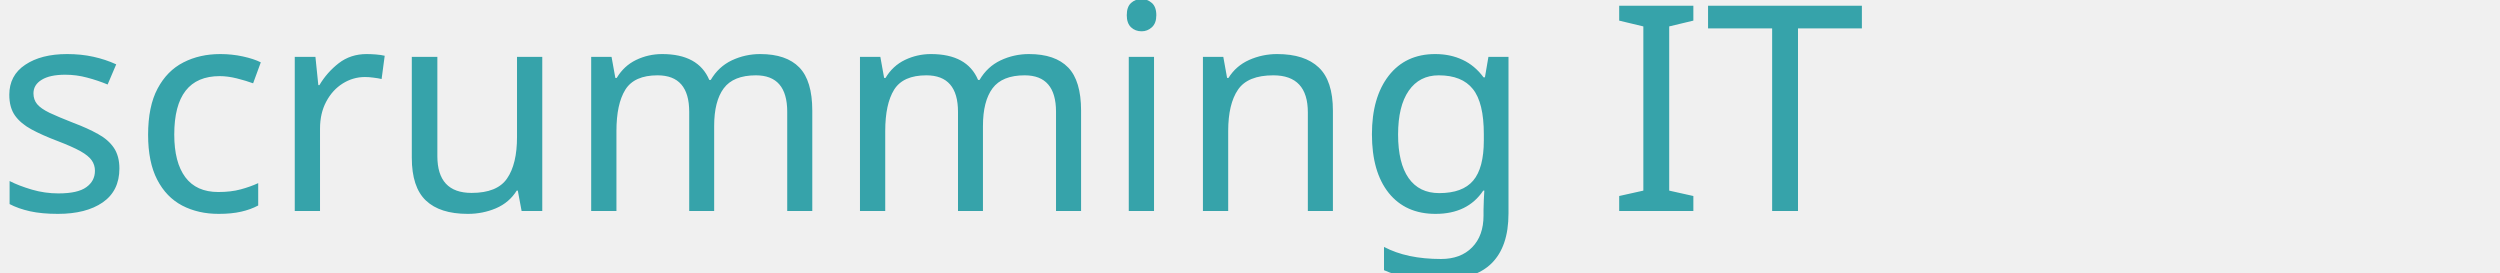
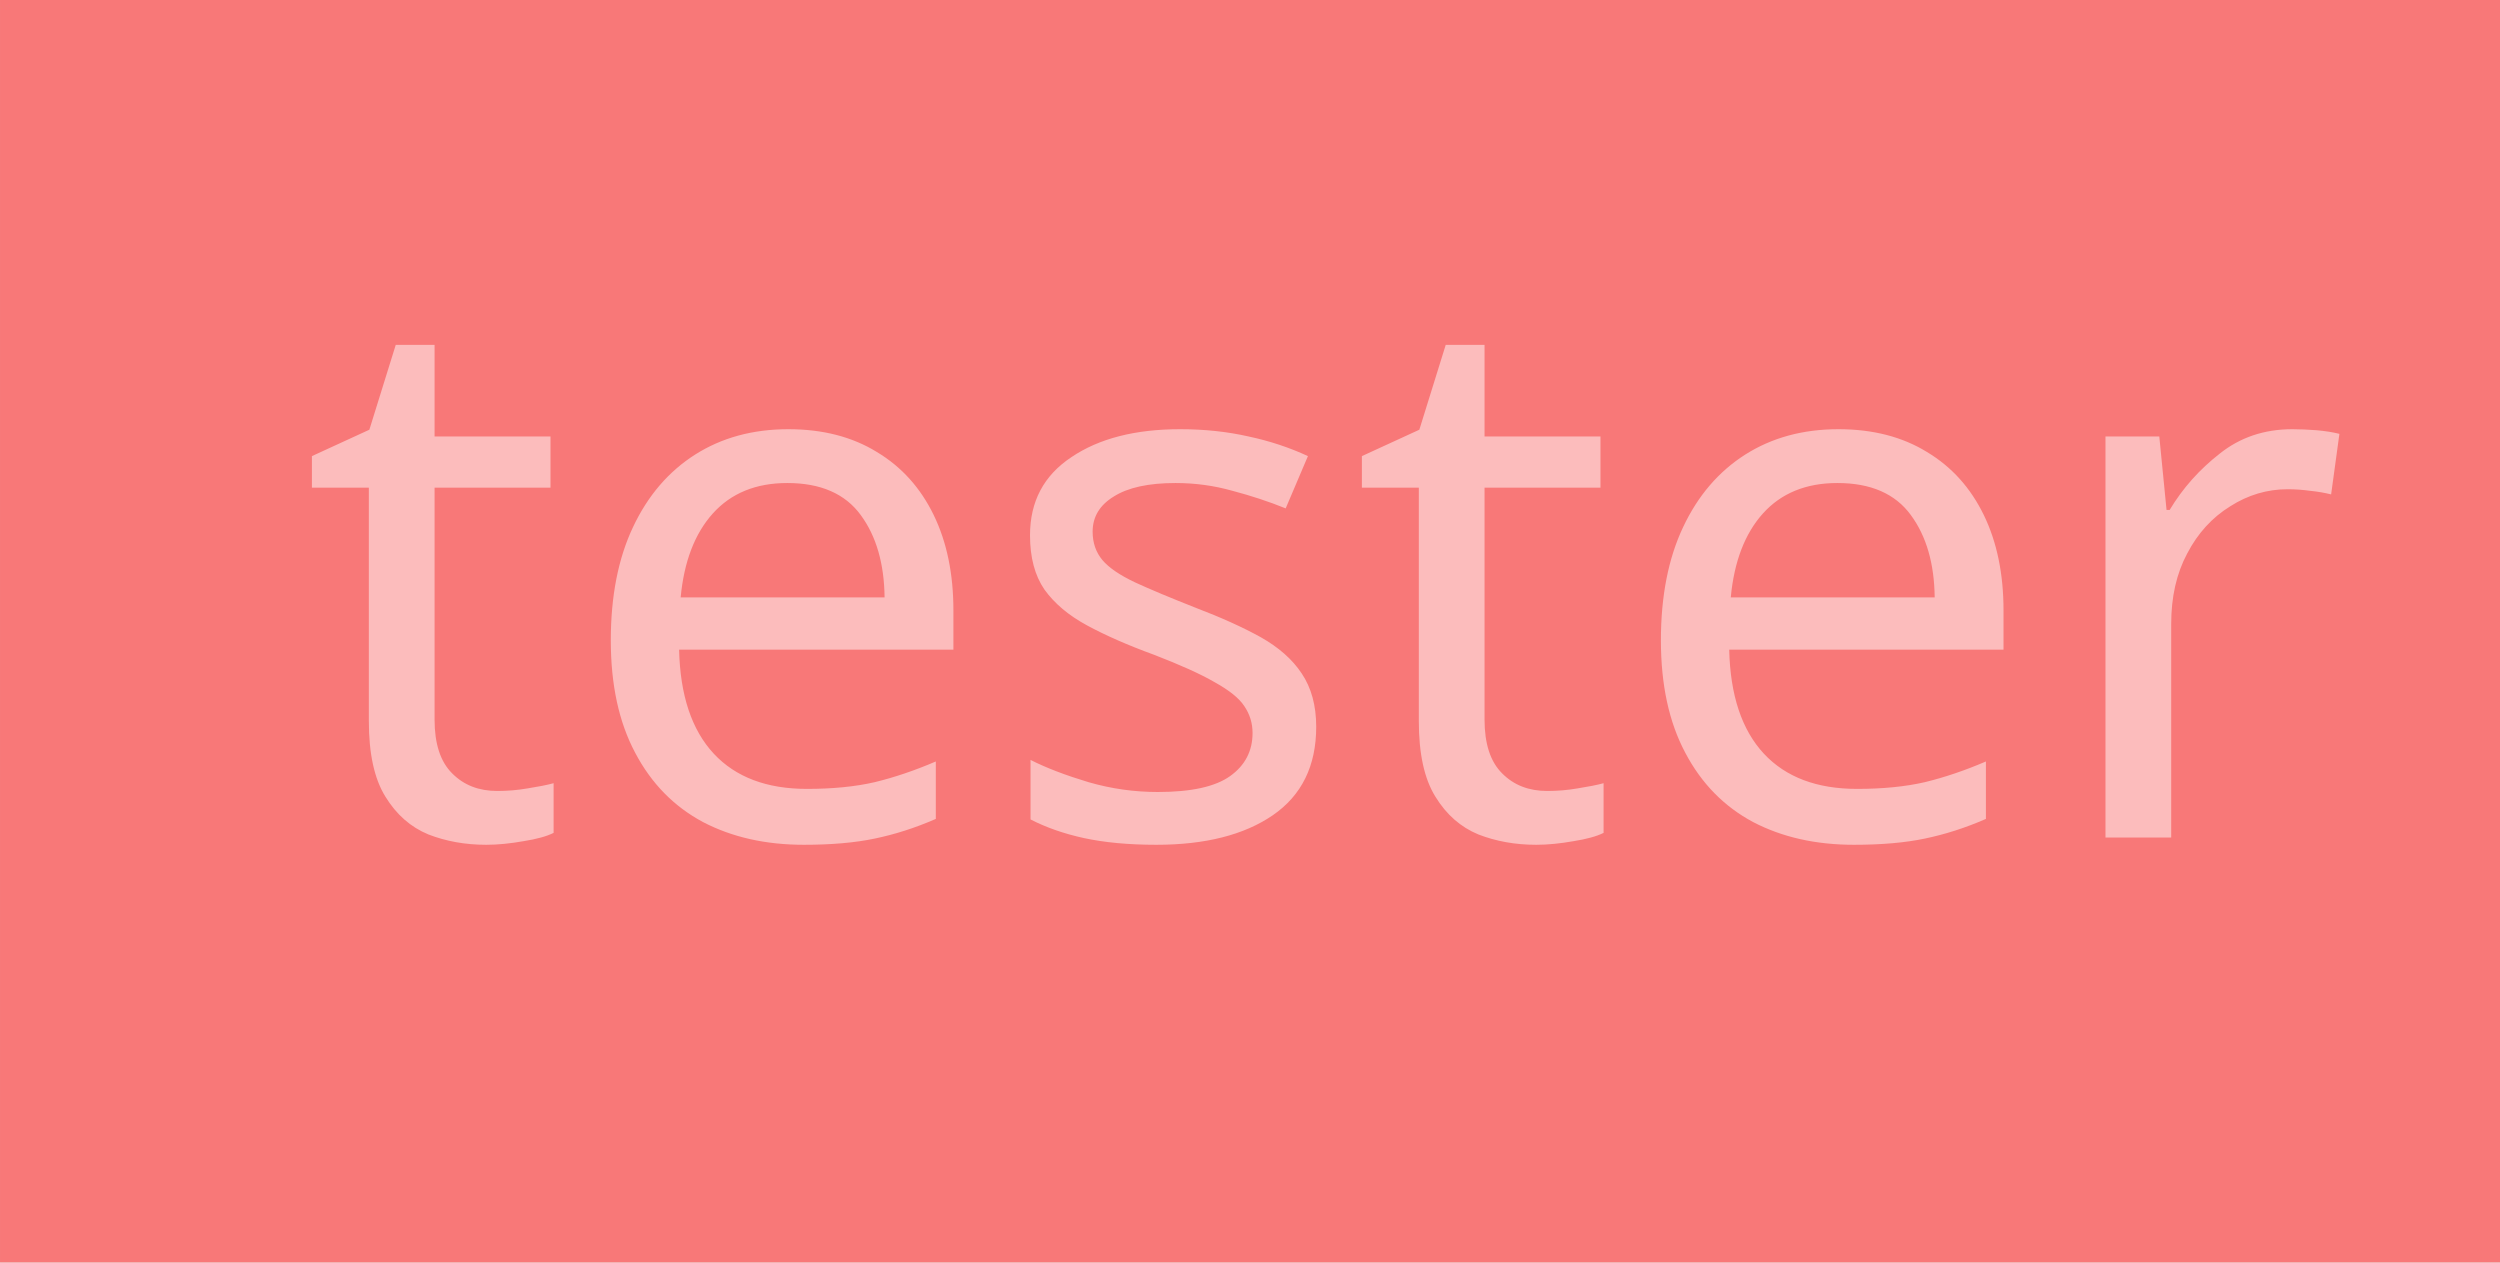
- <svg xmlns="http://www.w3.org/2000/svg" version="1.1" id="svg2" width="391.325" height="42.71" viewBox="0 0 391.325 42.71">
-   <defs id="defs6" />
-   <g id="g8" transform="translate(-9.868615,-11.69009)">
-     <text xml:space="preserve" style="font-style:normal;font-variant:normal;font-weight:normal;font-stretch:normal;font-size:45px;font-family:CarbonType;-inkscape-font-specification:CarbonType;fill:#31a1a8;fill-opacity:0.969;stroke:#fdfc01;stroke-width:0" x="9.026" y="44.715" id="text347">
-       <tspan id="tspan345" x="9.026" y="44.715">scrumming IT</tspan>
+ <svg xmlns="http://www.w3.org/2000/svg" width="75.476mm" height="38.116mm" viewBox="0 0 75.476 38.116" version="1.1" id="svg1">
+   <defs id="defs1" />
+   <g id="layer1" transform="translate(-57.73951,-47.55019)">
+     <rect style="opacity:0.5;fill:#ff0000;stroke-width:0.265" id="rect1" width="75.476" height="38.116" x="57.74" y="47.55" />
+     <text xml:space="preserve" style="font-size:22.578px;font-family:'Young Man';-inkscape-font-specification:'Young Man';opacity:0.5;fill:#ffffff;stroke-width:0.265" x="66.797" y="72.835" id="text1">
+       <tspan id="tspan1" style="stroke-width:0.265" x="66.797" y="72.835">tester</tspan>
    </text>
  </g>
</svg>
